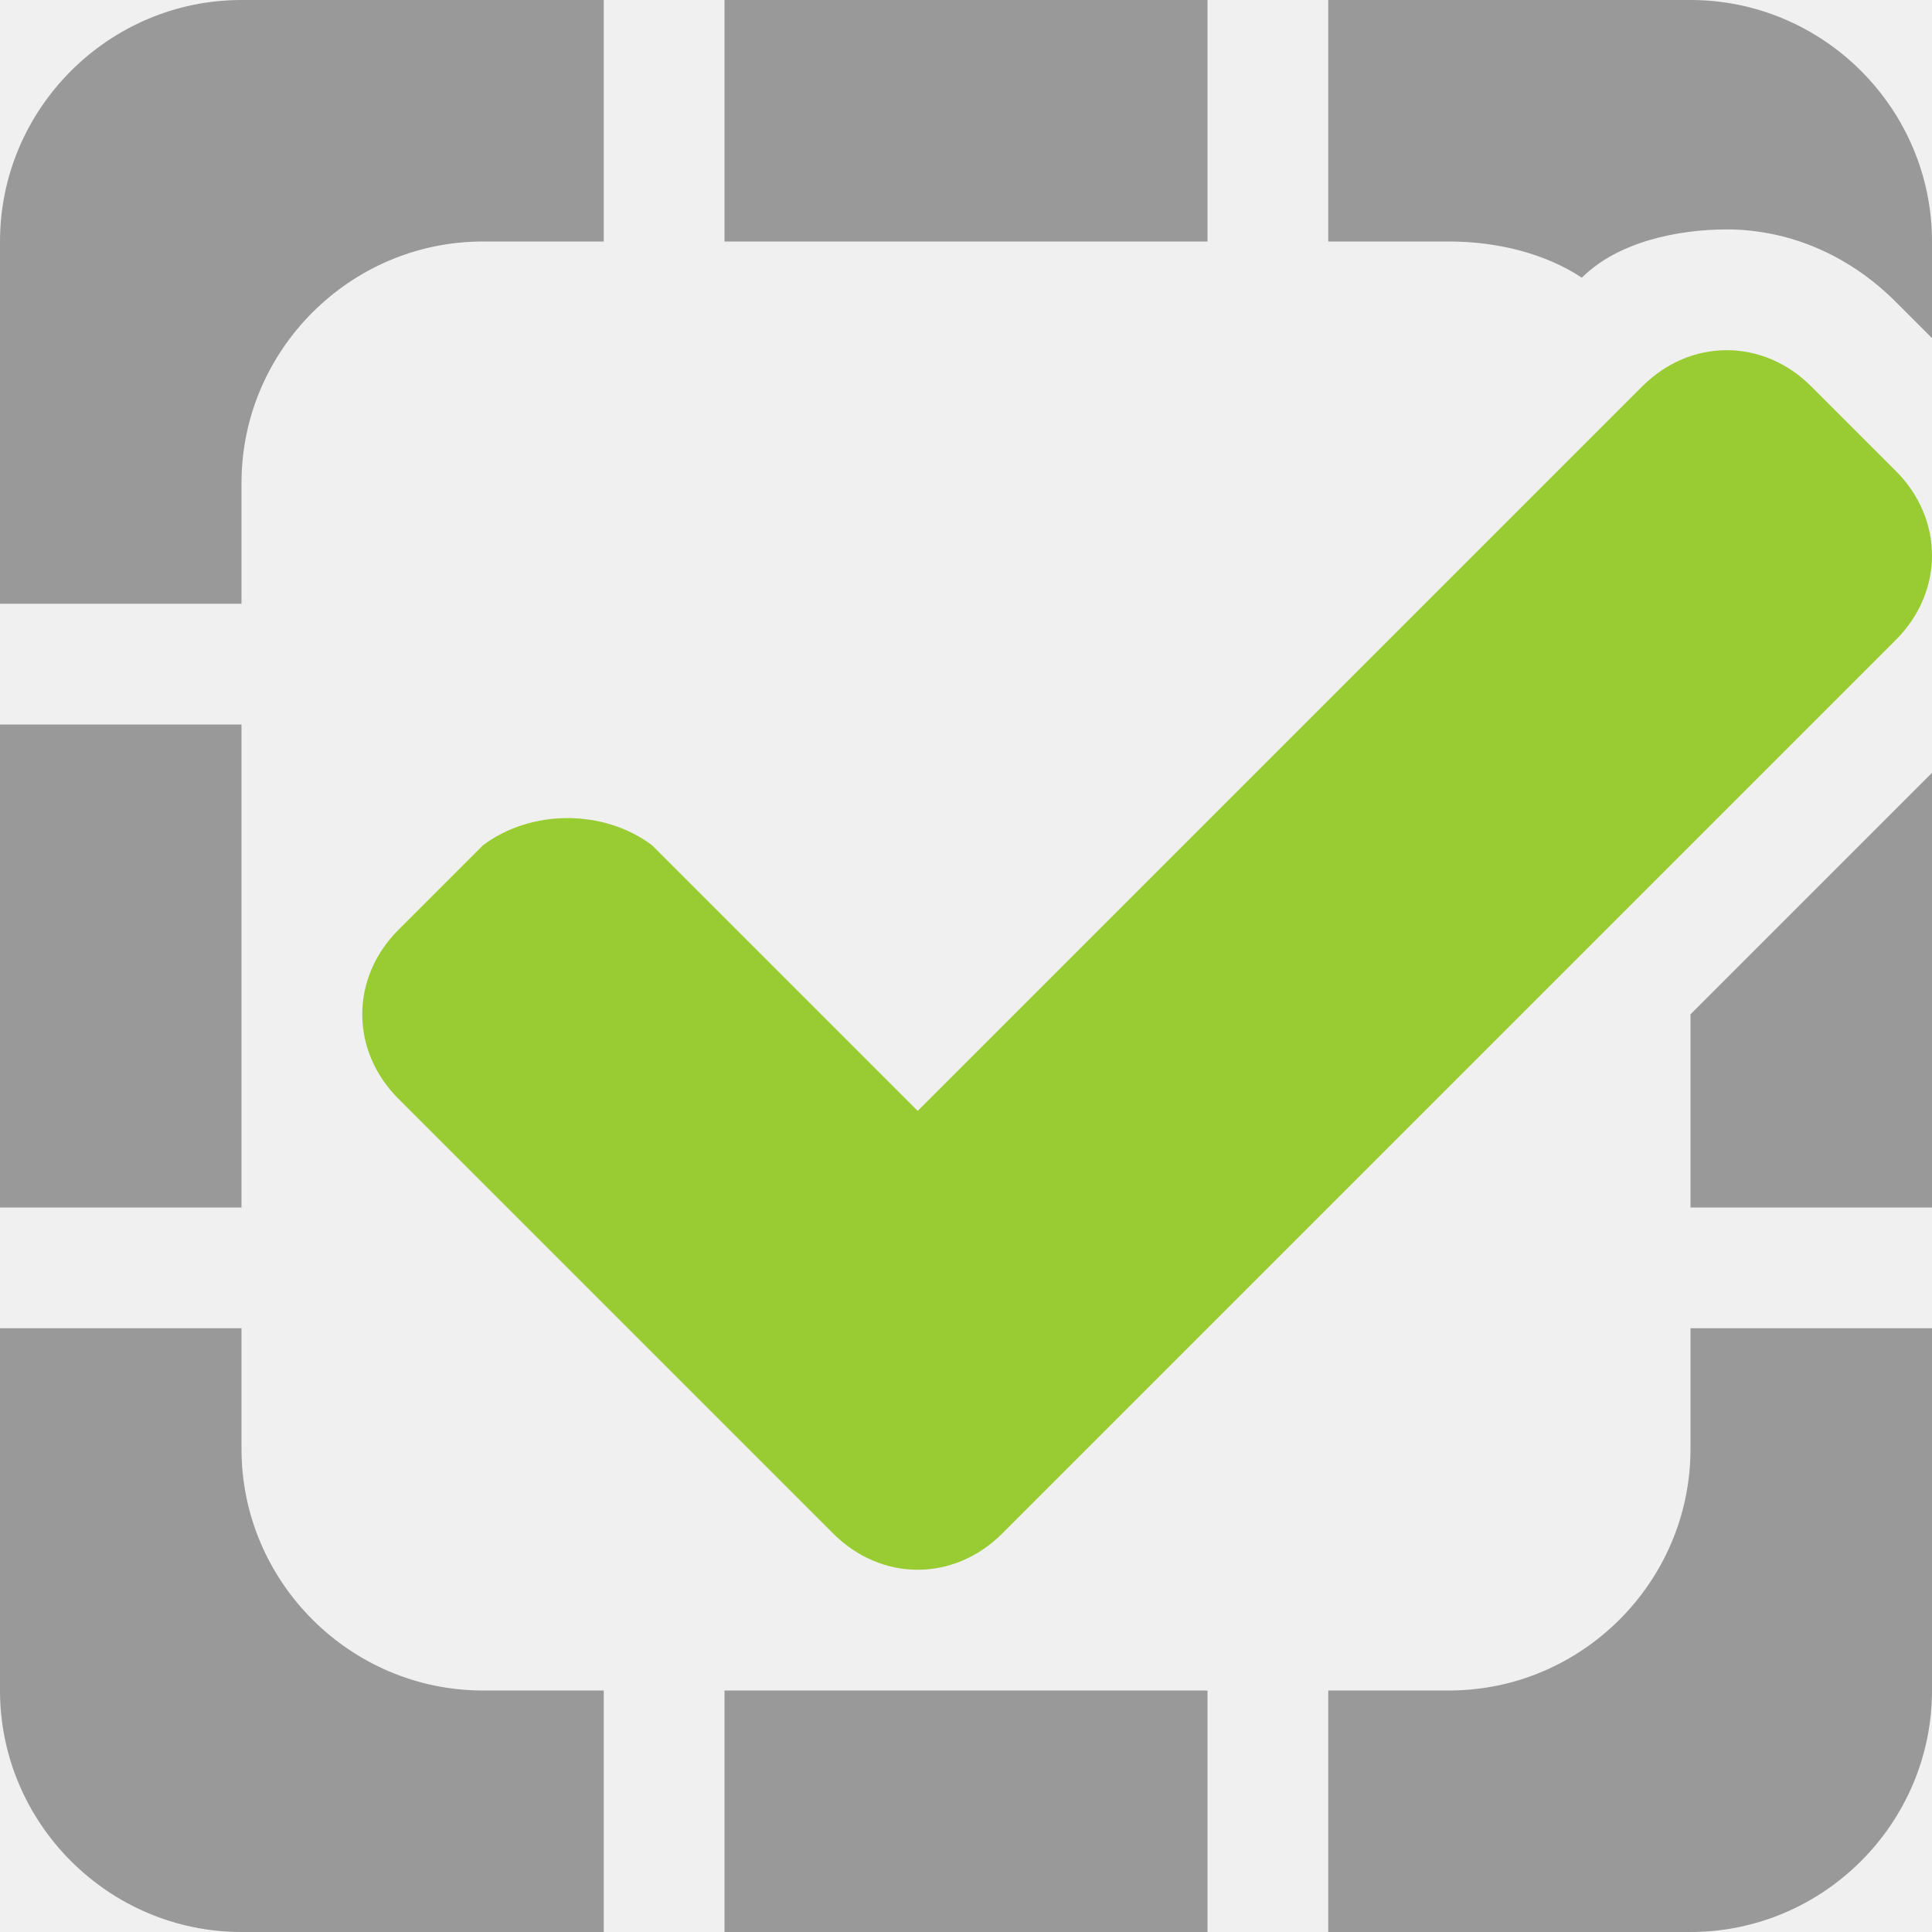
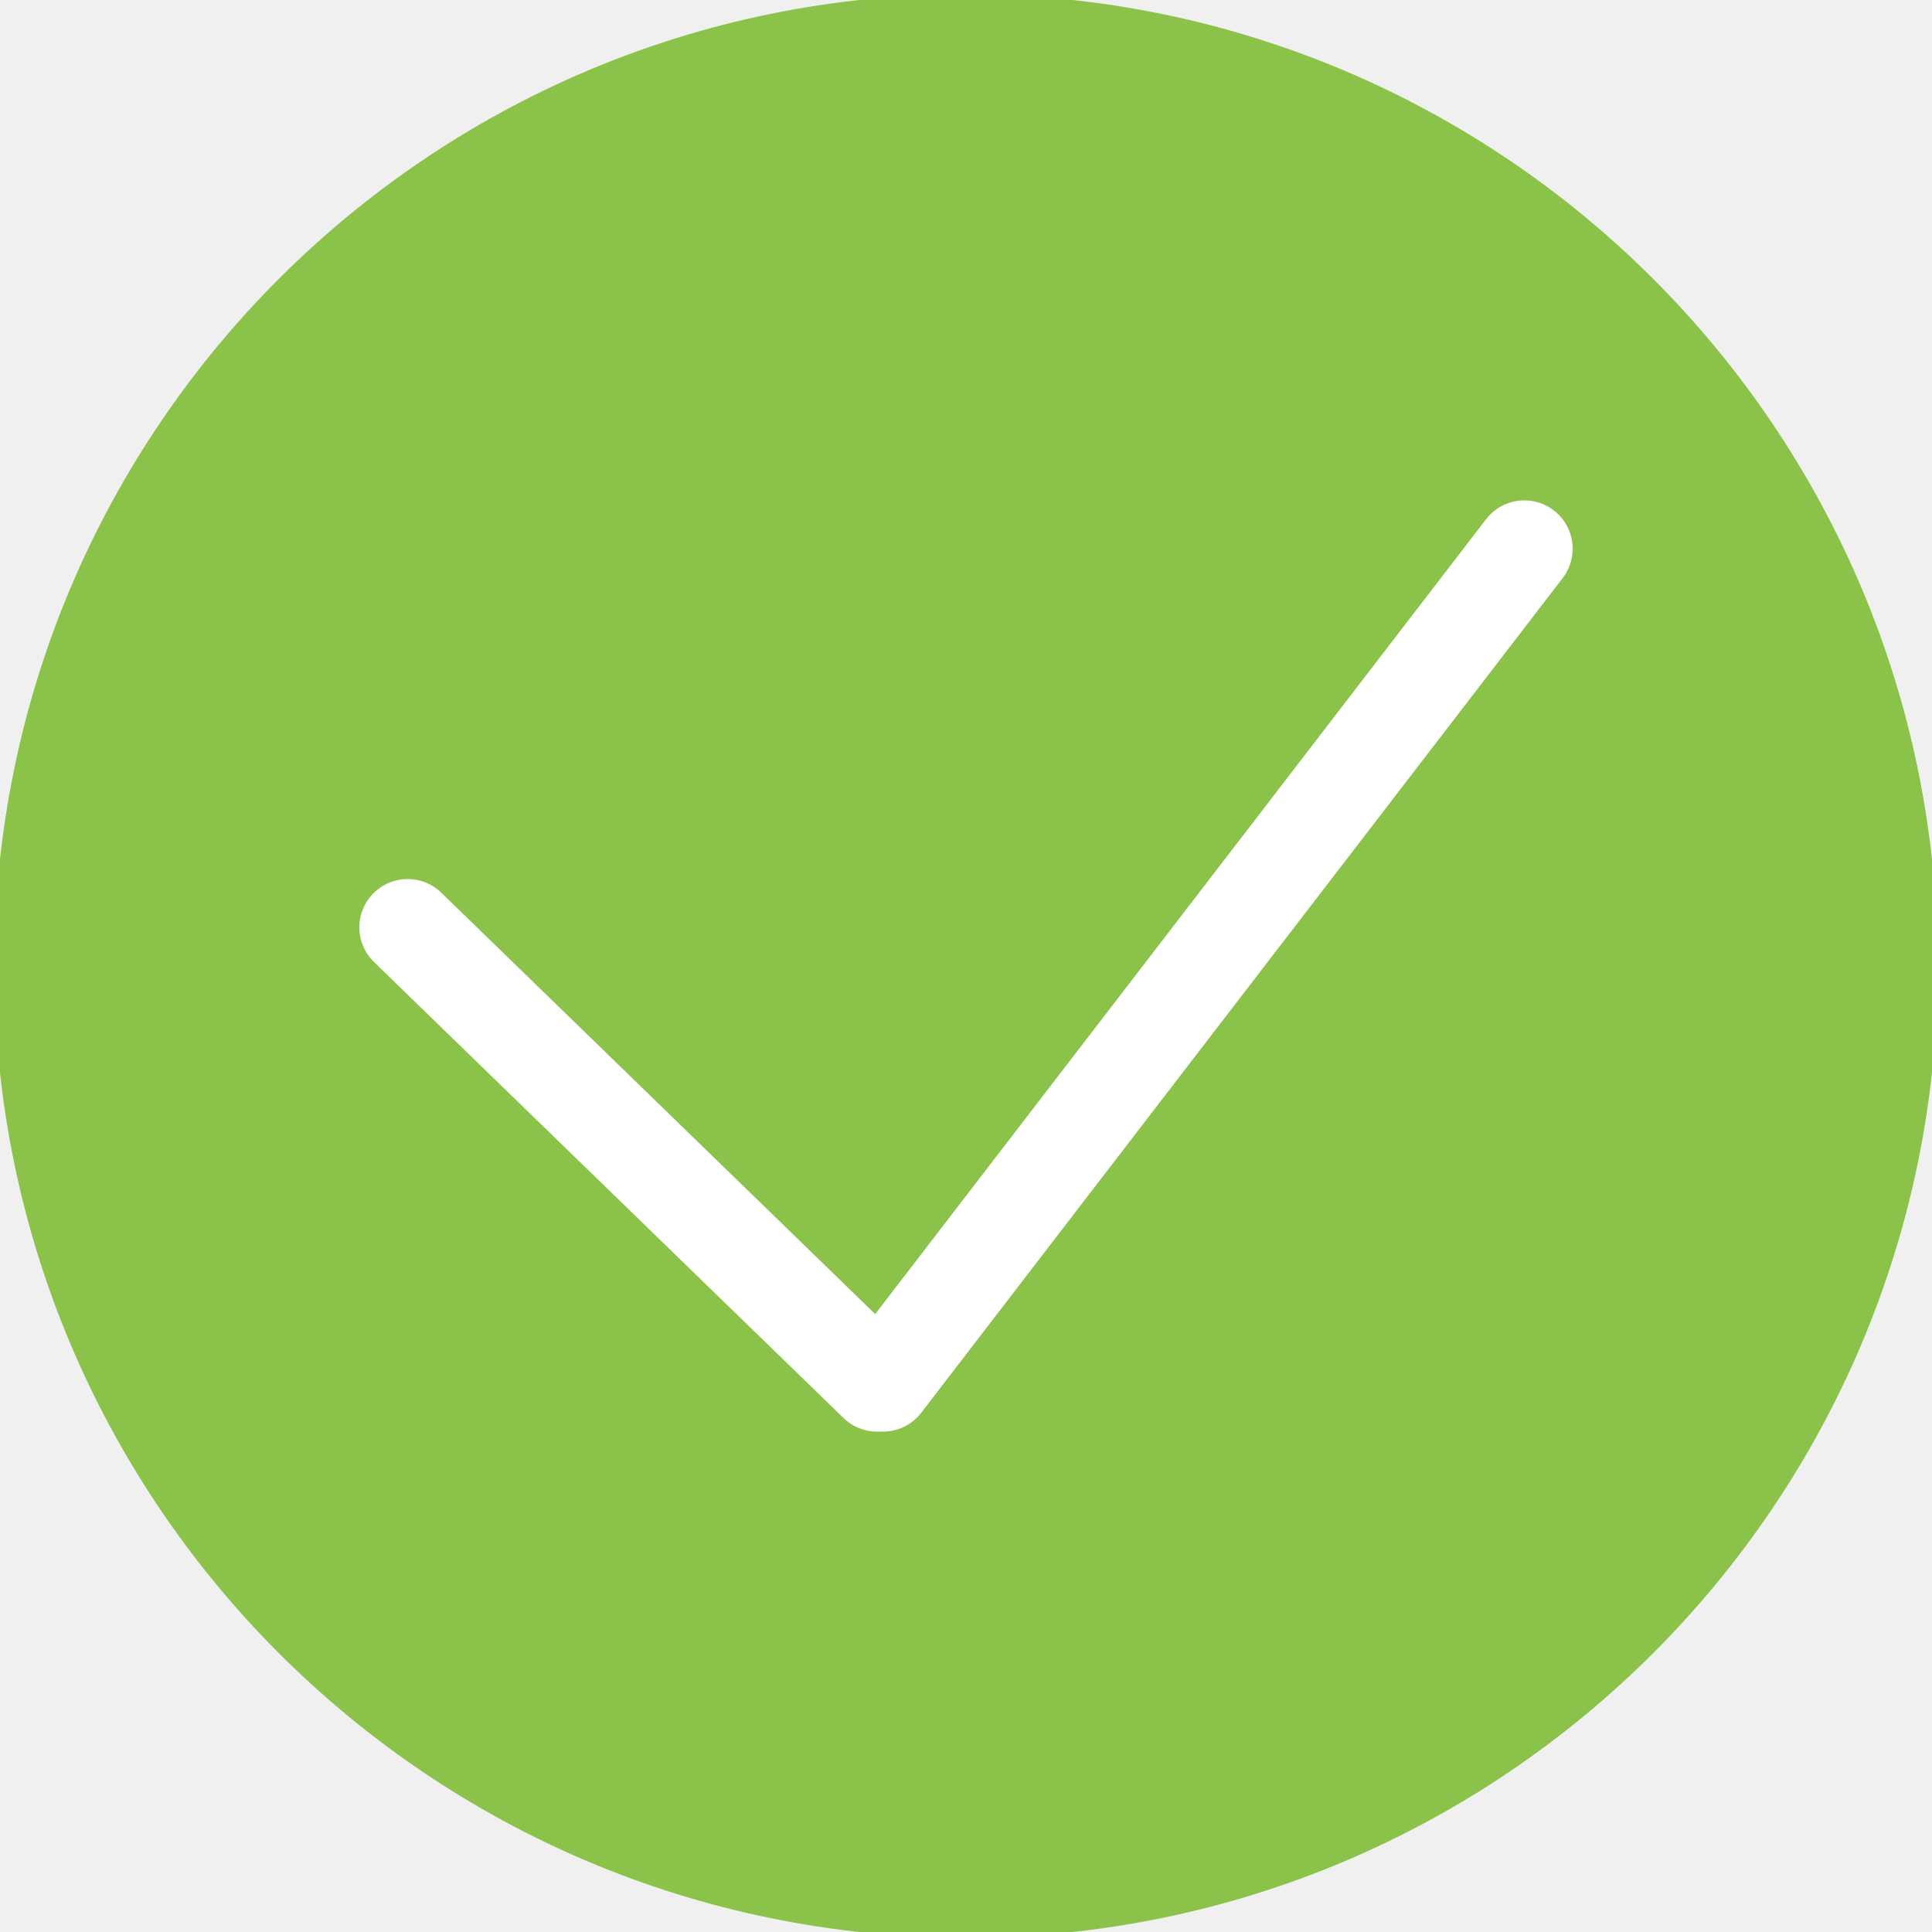
- <svg xmlns="http://www.w3.org/2000/svg" version="1.1" x="0px" y="0px" width="16px" height="16px" viewBox="0 0 16 16" style="overflow:visible;enable-background:new 0 0 16 16;" xml:space="preserve" preserveAspectRatio="xMinYMid meet">
-   <defs>
- </defs>
-   <path style="fill:#999999;" d="M10,0v2H6V0H10z M11,2h1c0.4,0,0.8,0.1,1.1,0.3c0.3-0.3,0.8-0.4,1.2-0.4c0.5,0,1,0.2,1.4,0.6L16,2.8  V2c0-1.1-0.9-2-2-2h-3V2z M14,10h2V6.4l-2,2V10z M14,11v1c0,1.1-0.9,2-2,2h-1v2h3c1.1,0,2-0.9,2-2v-3H14z M10,16v-2H6v2H10z M5,14H4  c-1.1,0-2-0.9-2-2v-1H0v3c0,1.1,0.9,2,2,2h3V14z M0,10h2V6H0V10z M2,5V4c0-1.1,0.9-2,2-2h1V0H2C0.9,0,0,0.9,0,2v3H2z" />
-   <path style="fill:#99CC33;" d="M15.7,3.9L15,3.2c-0.4-0.4-1-0.4-1.4,0l-6,6L5.4,7C5,6.7,4.4,6.7,4,7L3.3,7.7c-0.4,0.4-0.4,1,0,1.4  l3.6,3.6c0.4,0.4,1,0.4,1.4,0l7.4-7.4C16.1,4.9,16.1,4.3,15.7,3.9z" />
+ <svg xmlns="http://www.w3.org/2000/svg" viewBox="0 0 100 100" enable-background="new 0 0 100 100">
+   <g stroke-miterlimit="10">
+     <circle cx="50" cy="50" r="48.8" fill="#8bc34a" stroke="#8bc34a" stroke-width="3" />
+     <path d="m21.1 48l24.3 23.6m.3 0l33.2-43.2" fill="none" stroke="#fff" stroke-linejoin="round" stroke-linecap="round" stroke-width="5" />
+   </g>
</svg>
